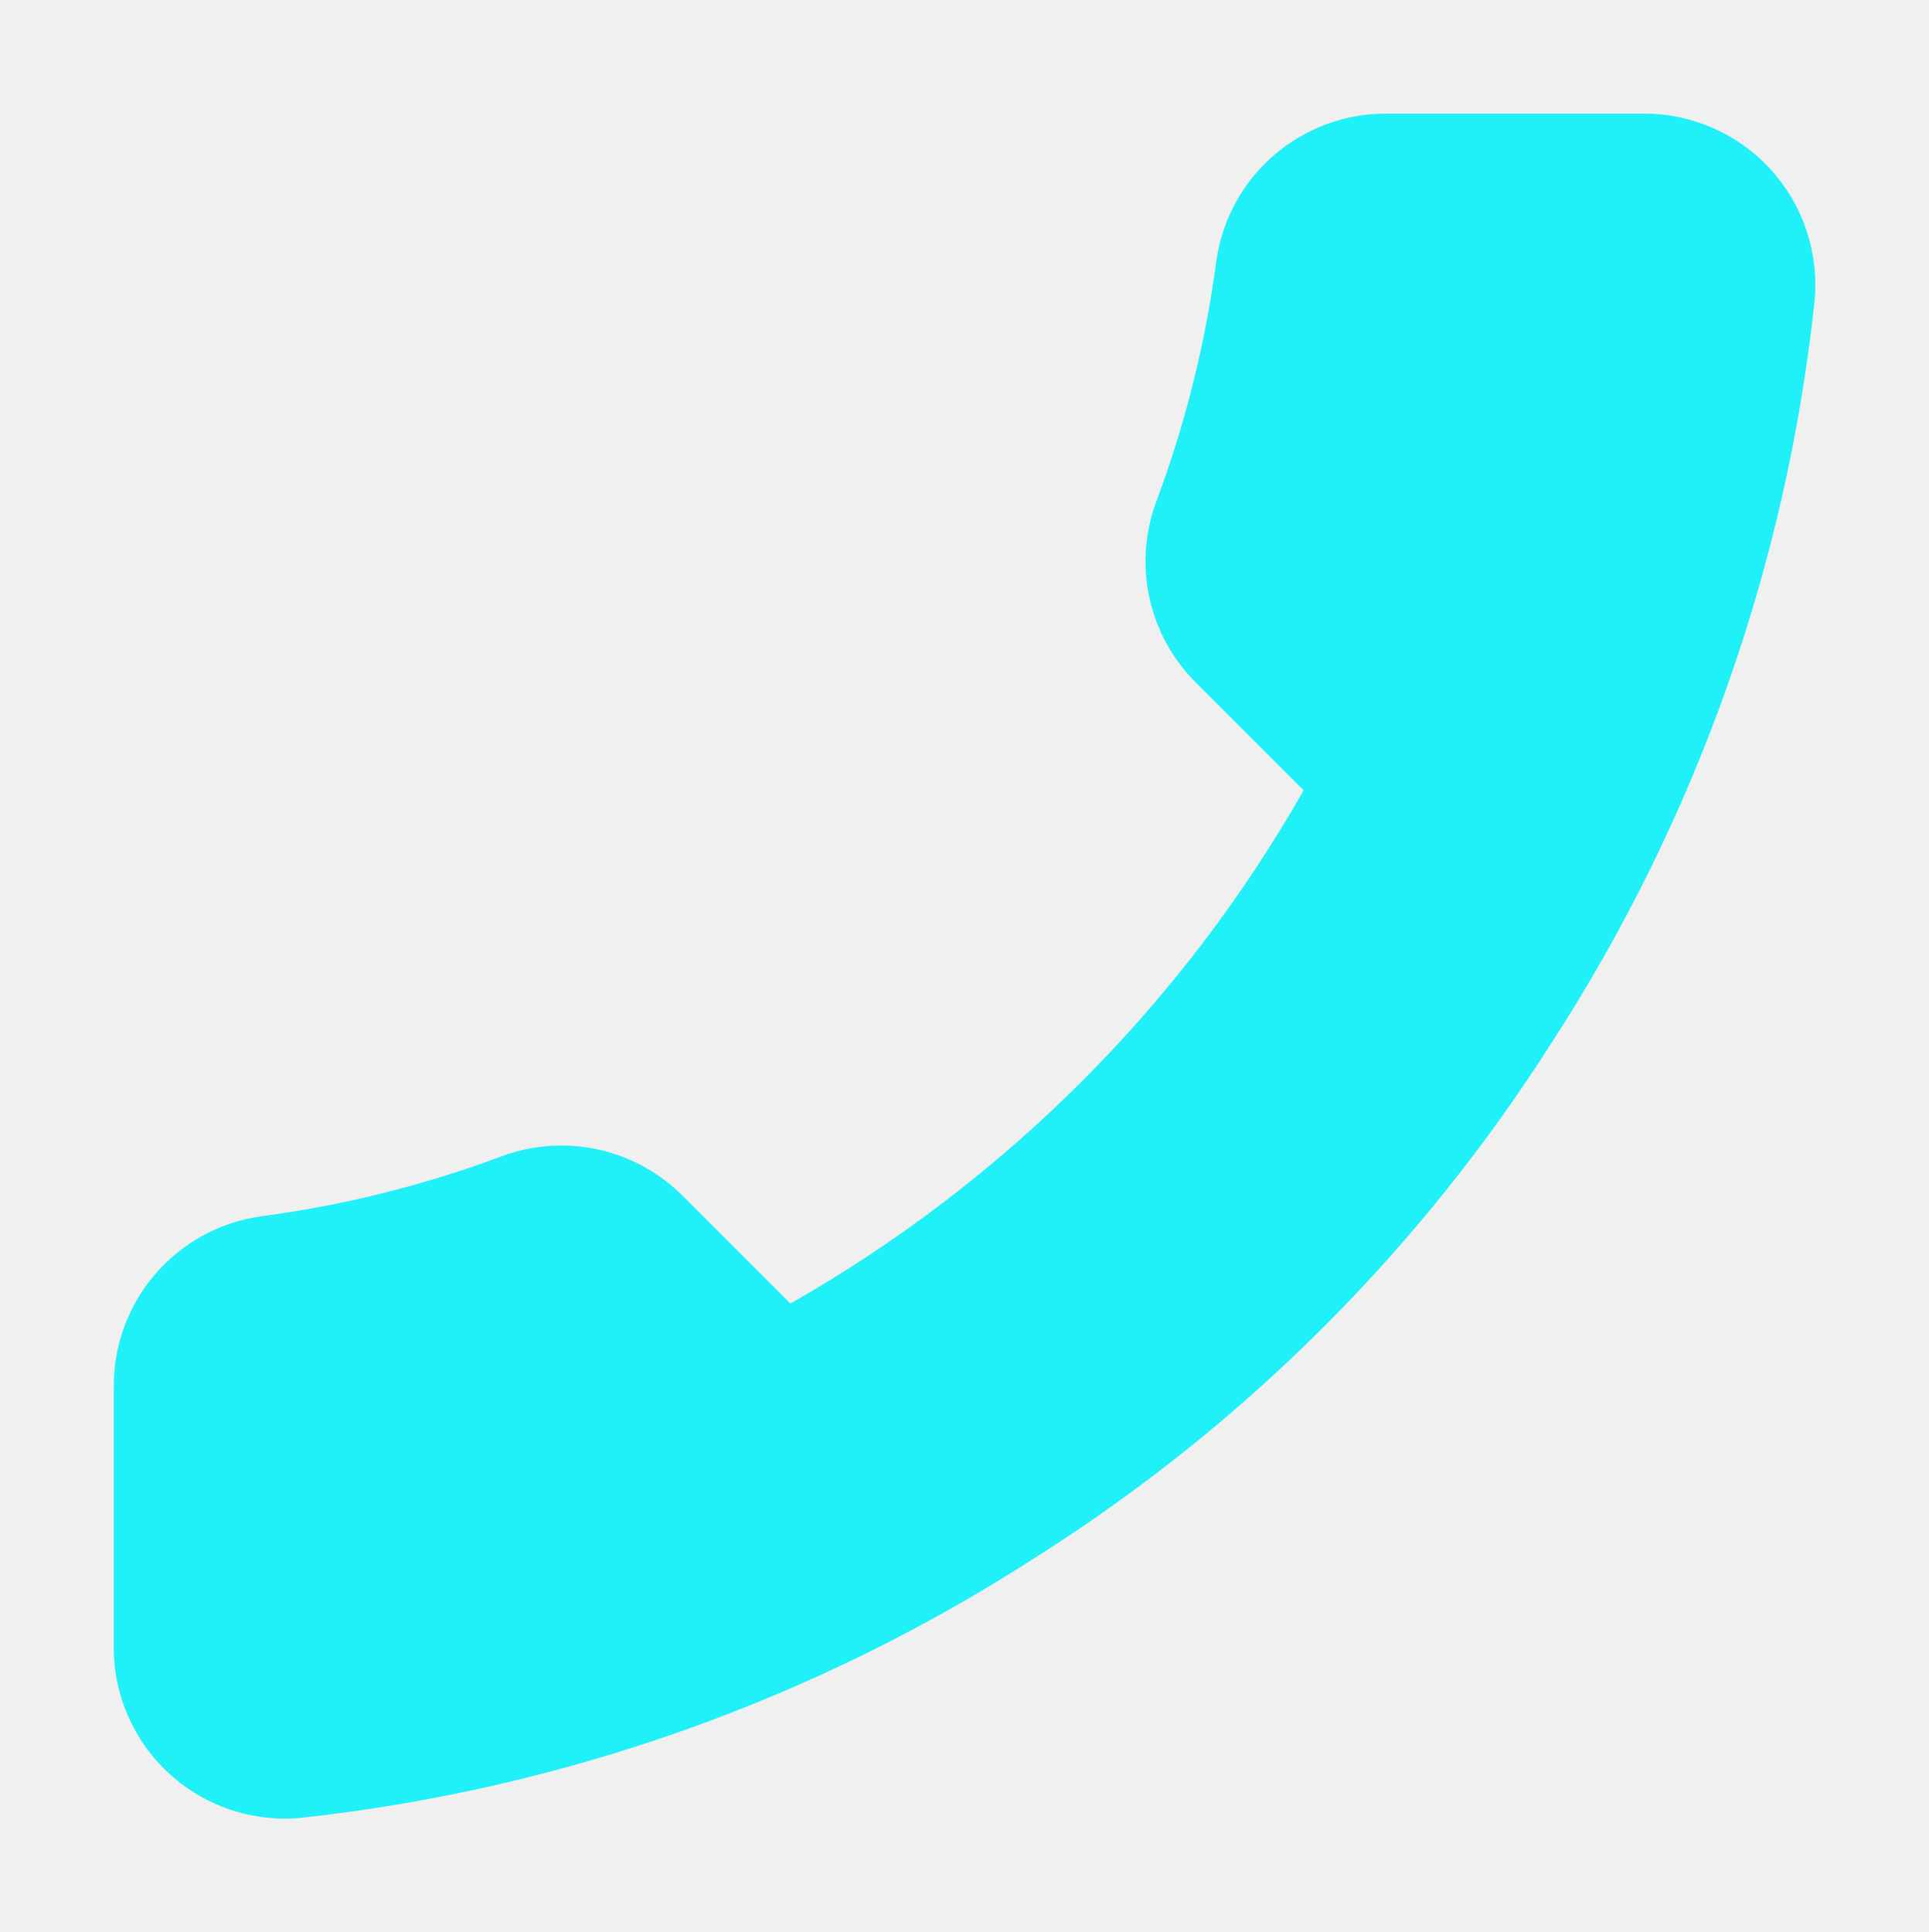
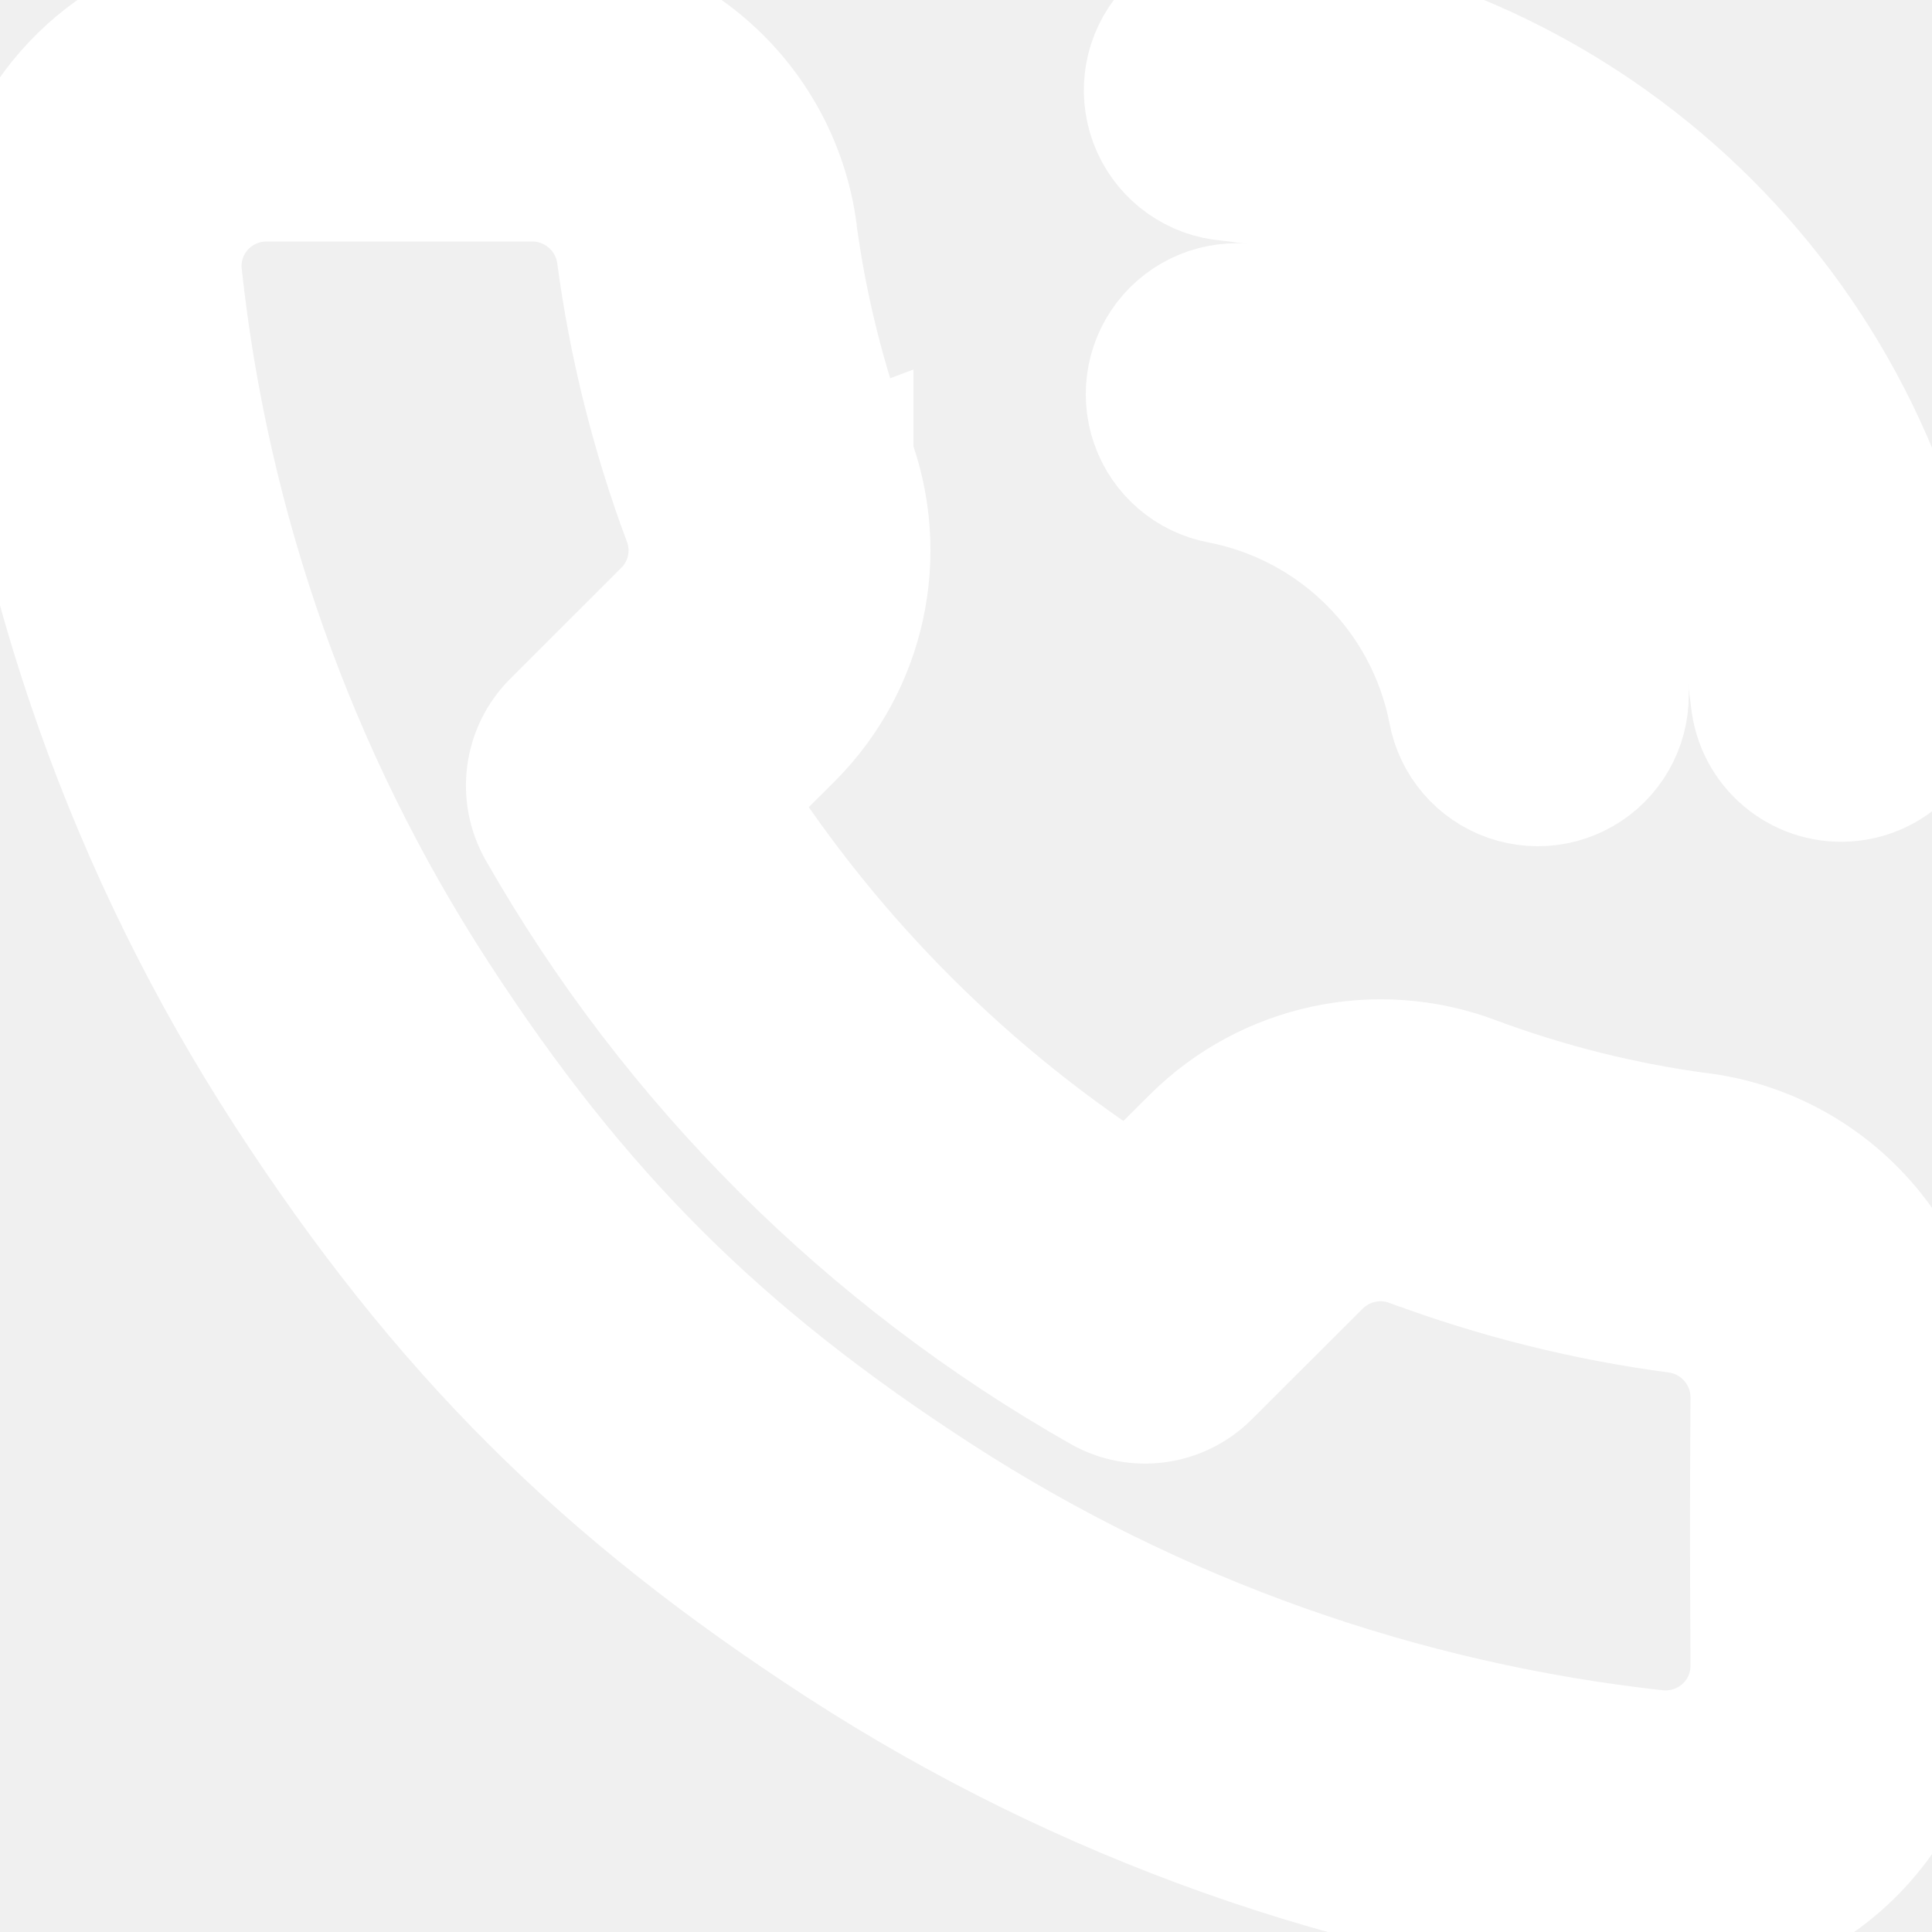
- <svg xmlns="http://www.w3.org/2000/svg" width="16.974" height="17.004" viewBox="0 0 16.974 17.004">
-   <path id="Icon_feather-phone" data-name="Icon feather-phone" d="M3.168,14.232V16.49A1.506,1.506,0,0,0,4.809,18a14.9,14.9,0,0,0,6.5-2.311,14.68,14.68,0,0,0,4.517-4.517,14.9,14.9,0,0,0,2.311-6.527A1.506,1.506,0,0,0,16.636,3H14.378a1.506,1.506,0,0,0-1.506,1.295,9.666,9.666,0,0,1-.527,2.115A1.506,1.506,0,0,0,12.684,8l.956.956a12.045,12.045,0,0,1-4.517,4.517l-.956-.956a1.506,1.506,0,0,0-1.588-.339,9.666,9.666,0,0,1-2.115.527,1.506,1.506,0,0,0-1.295,1.528Z" transform="translate(-2.167 -2)" fill="#20F1F8" stroke="none" stroke-linecap="round" stroke-linejoin="round" stroke-width="2" />
+ <svg xmlns="http://www.w3.org/2000/svg" width="800px" height="800px" viewBox="0 0 16 16" fill="none" stroke="#ffffff">
+   <g id="SVGRepo_bgCarrier" stroke-width="0" />
+   <g id="SVGRepo_tracerCarrier" stroke-linecap="round" stroke-linejoin="round" />
+   <g id="SVGRepo_iconCarrier">
+     <g fill="#ffffff">
+       <path fill-rule="evenodd" d="M5.847.533A2.21 2.21 0 004.391 0H2.206a2.21 2.21 0 00-2.09 1.501c-.098.29-.135.598-.107.903l.001.012a15.13 15.13 0 002.355 6.637c1.29 1.987 2.615 3.304 4.596 4.587a15.197 15.197 0 006.618 2.35h.014a2.21 2.21 0 002.406-2.204v-.075c-.002-.383-.008-1.771 0-2.087A2.204 2.204 0 0014.1 9.386h-.007a8.626 8.626 0 01-1.884-.47 2.21 2.21 0 00-2.327.497l-.515.513a10.903 10.903 0 01-3.313-3.305l.51-.509.003-.003a2.204 2.204 0 00.498-2.326 8.577 8.577 0 01-.47-1.88v-.007A2.204 2.204 0 005.847.533zM4.401 1.5a.71.71 0 01.708.604c.1.753.285 1.493.55 2.205l.001.001a.703.703 0 01-.157.742l-.924.923a.75.75 0 00-.122.902 12.403 12.403 0 004.655 4.646.75.75 0 00.9-.121l.923-.921.002-.002a.71.71 0 01.746-.157h.002c.713.266 1.454.45 2.209.55a.709.709 0 01.606.715 148.67 148.67 0 000 2.134v.07a.702.702 0 01-.481.671.71.71 0 01-.286.035 13.696 13.696 0 01-5.957-2.117c-1.805-1.168-2.979-2.335-4.153-4.144a13.63 13.63 0 01-2.12-5.972.702.702 0 01.419-.704c.09-.04.187-.06.286-.06H4.4zm2.664 2.283v-.001l-.703.264.703-.263z" clip-rule="evenodd" />
+       <path d="M10.333.005a.75.75 0 10-.166 1.49 4.91 4.91 0 014.338 4.332.75.75 0 001.49-.167A6.41 6.41 0 0010.333.005z" />
+       <path d="M10.394 2.53a.75.75 0 10-.288 1.472 2.395 2.395 0 011.892 1.892.75.75 0 101.472-.288 3.894 3.894 0 00-3.076-3.076z" />
+     </g>
+   </g>
</svg>
